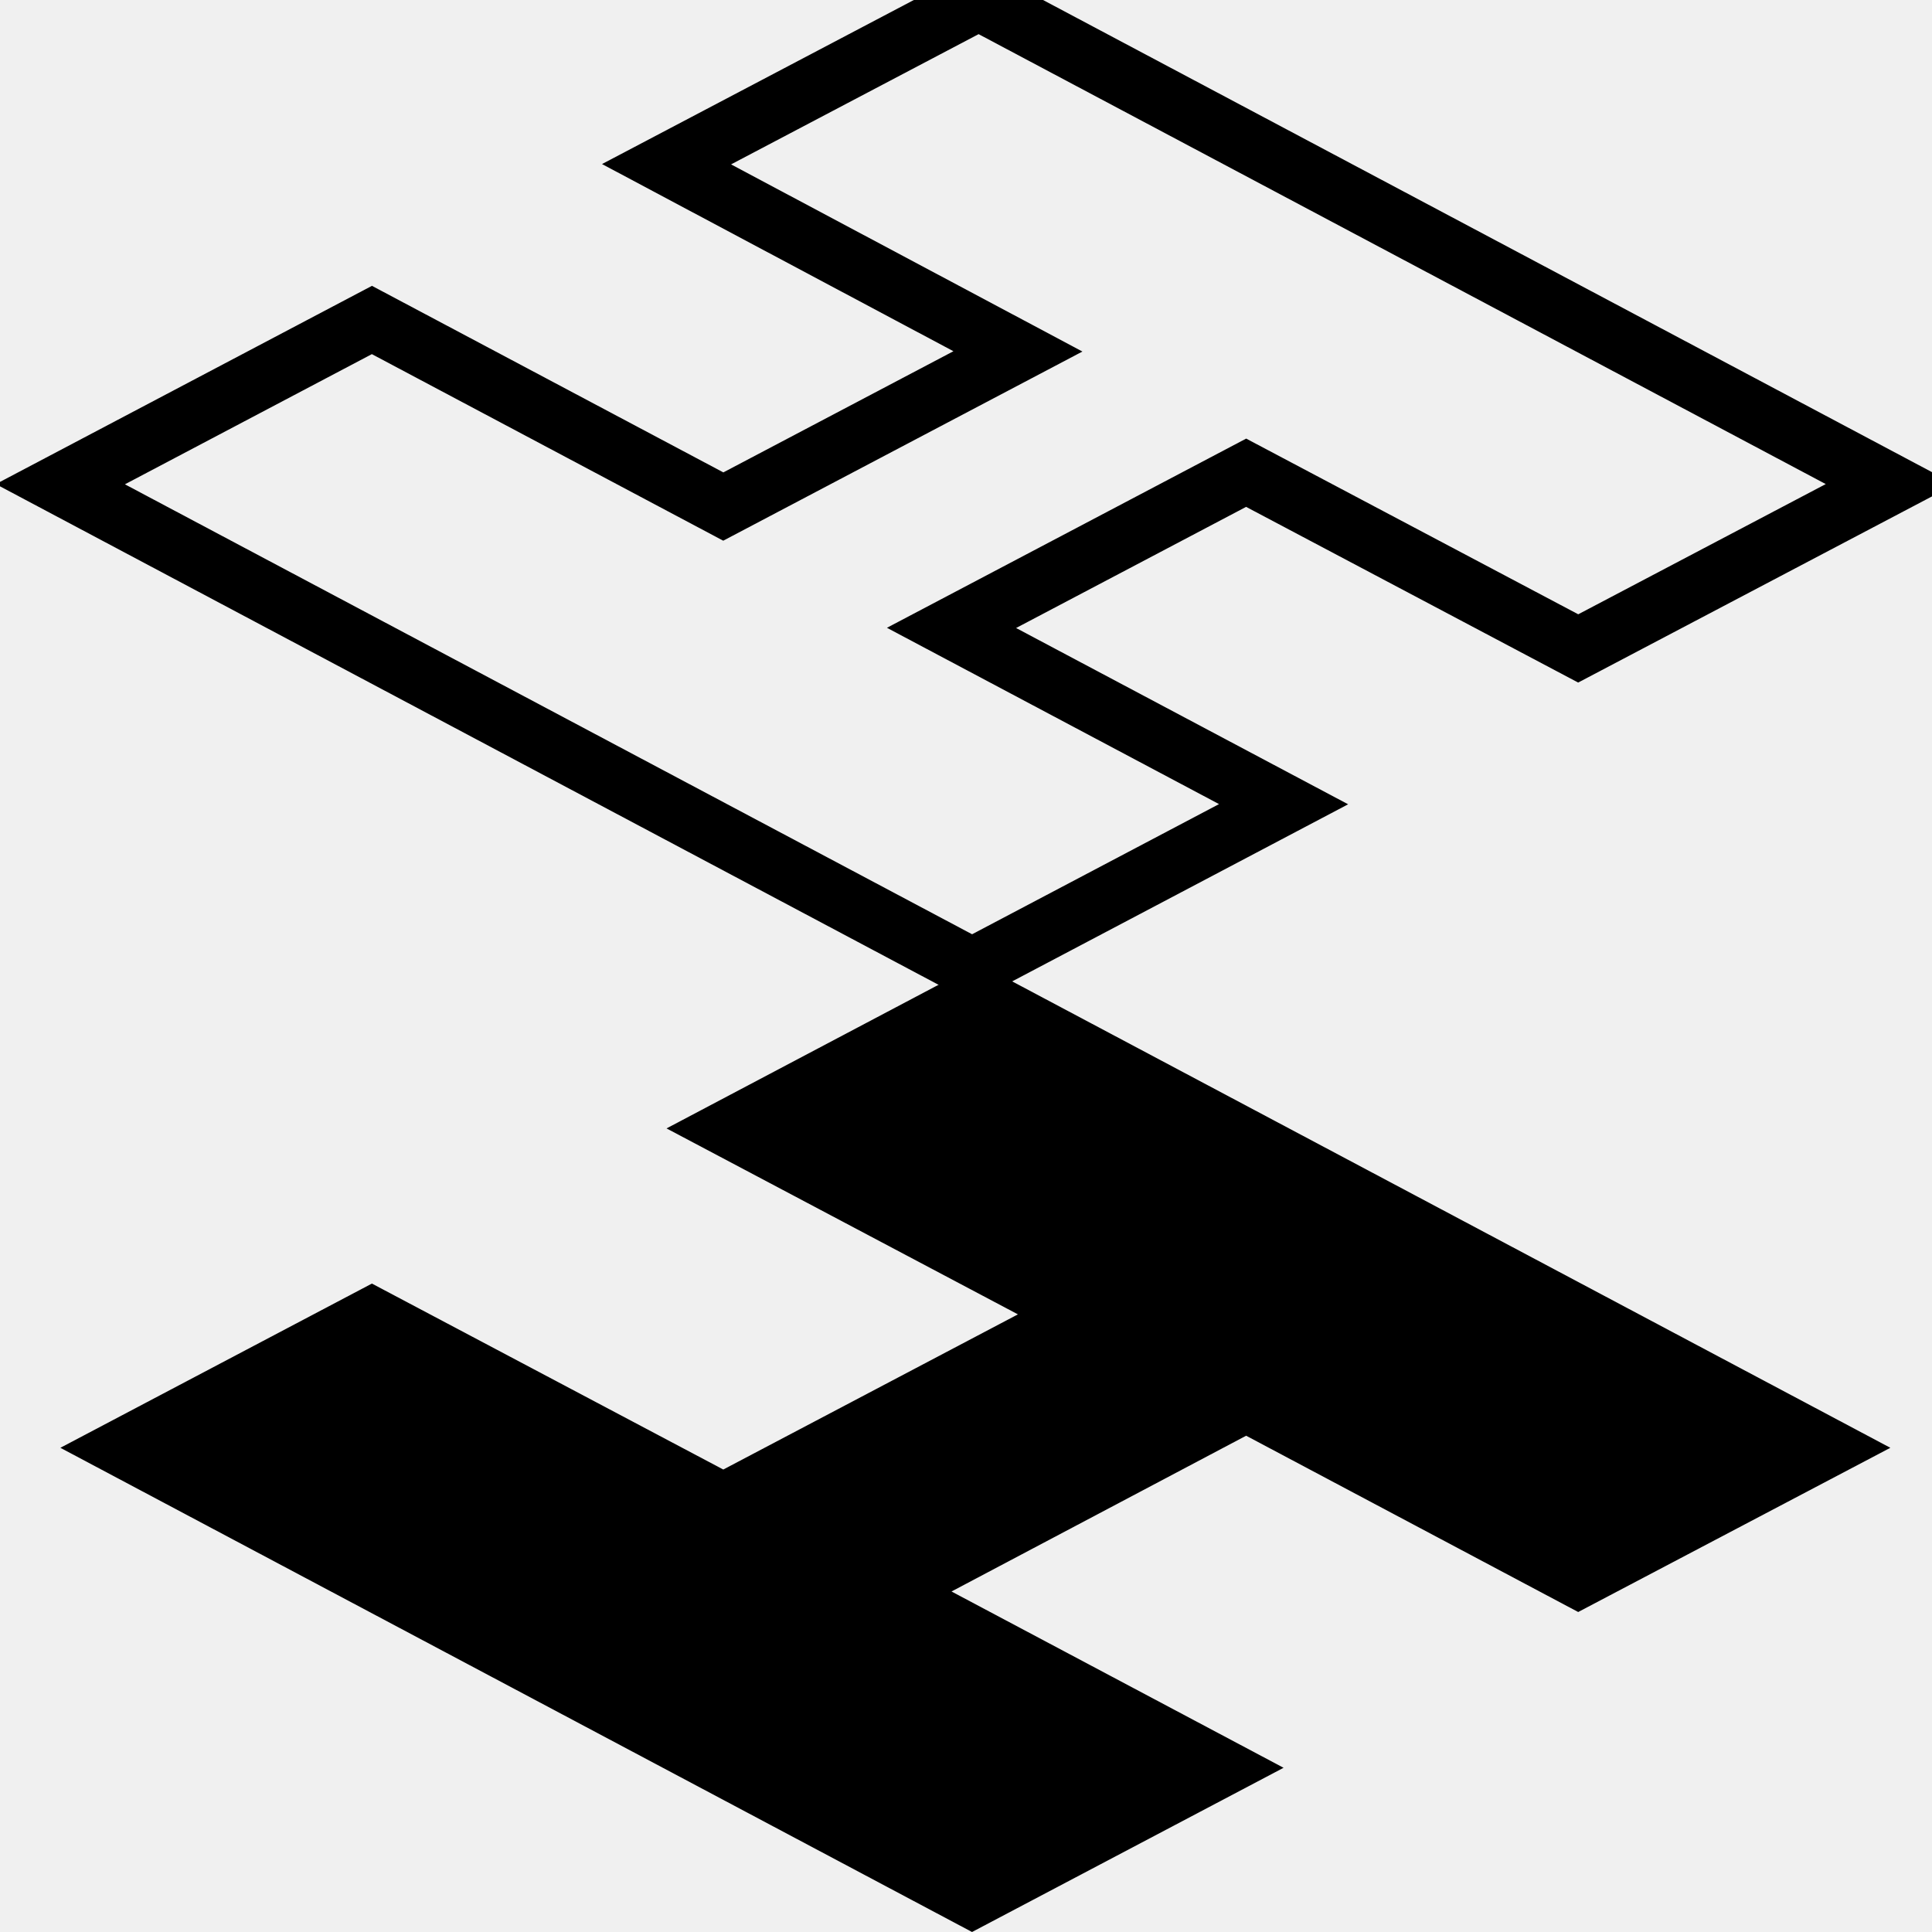
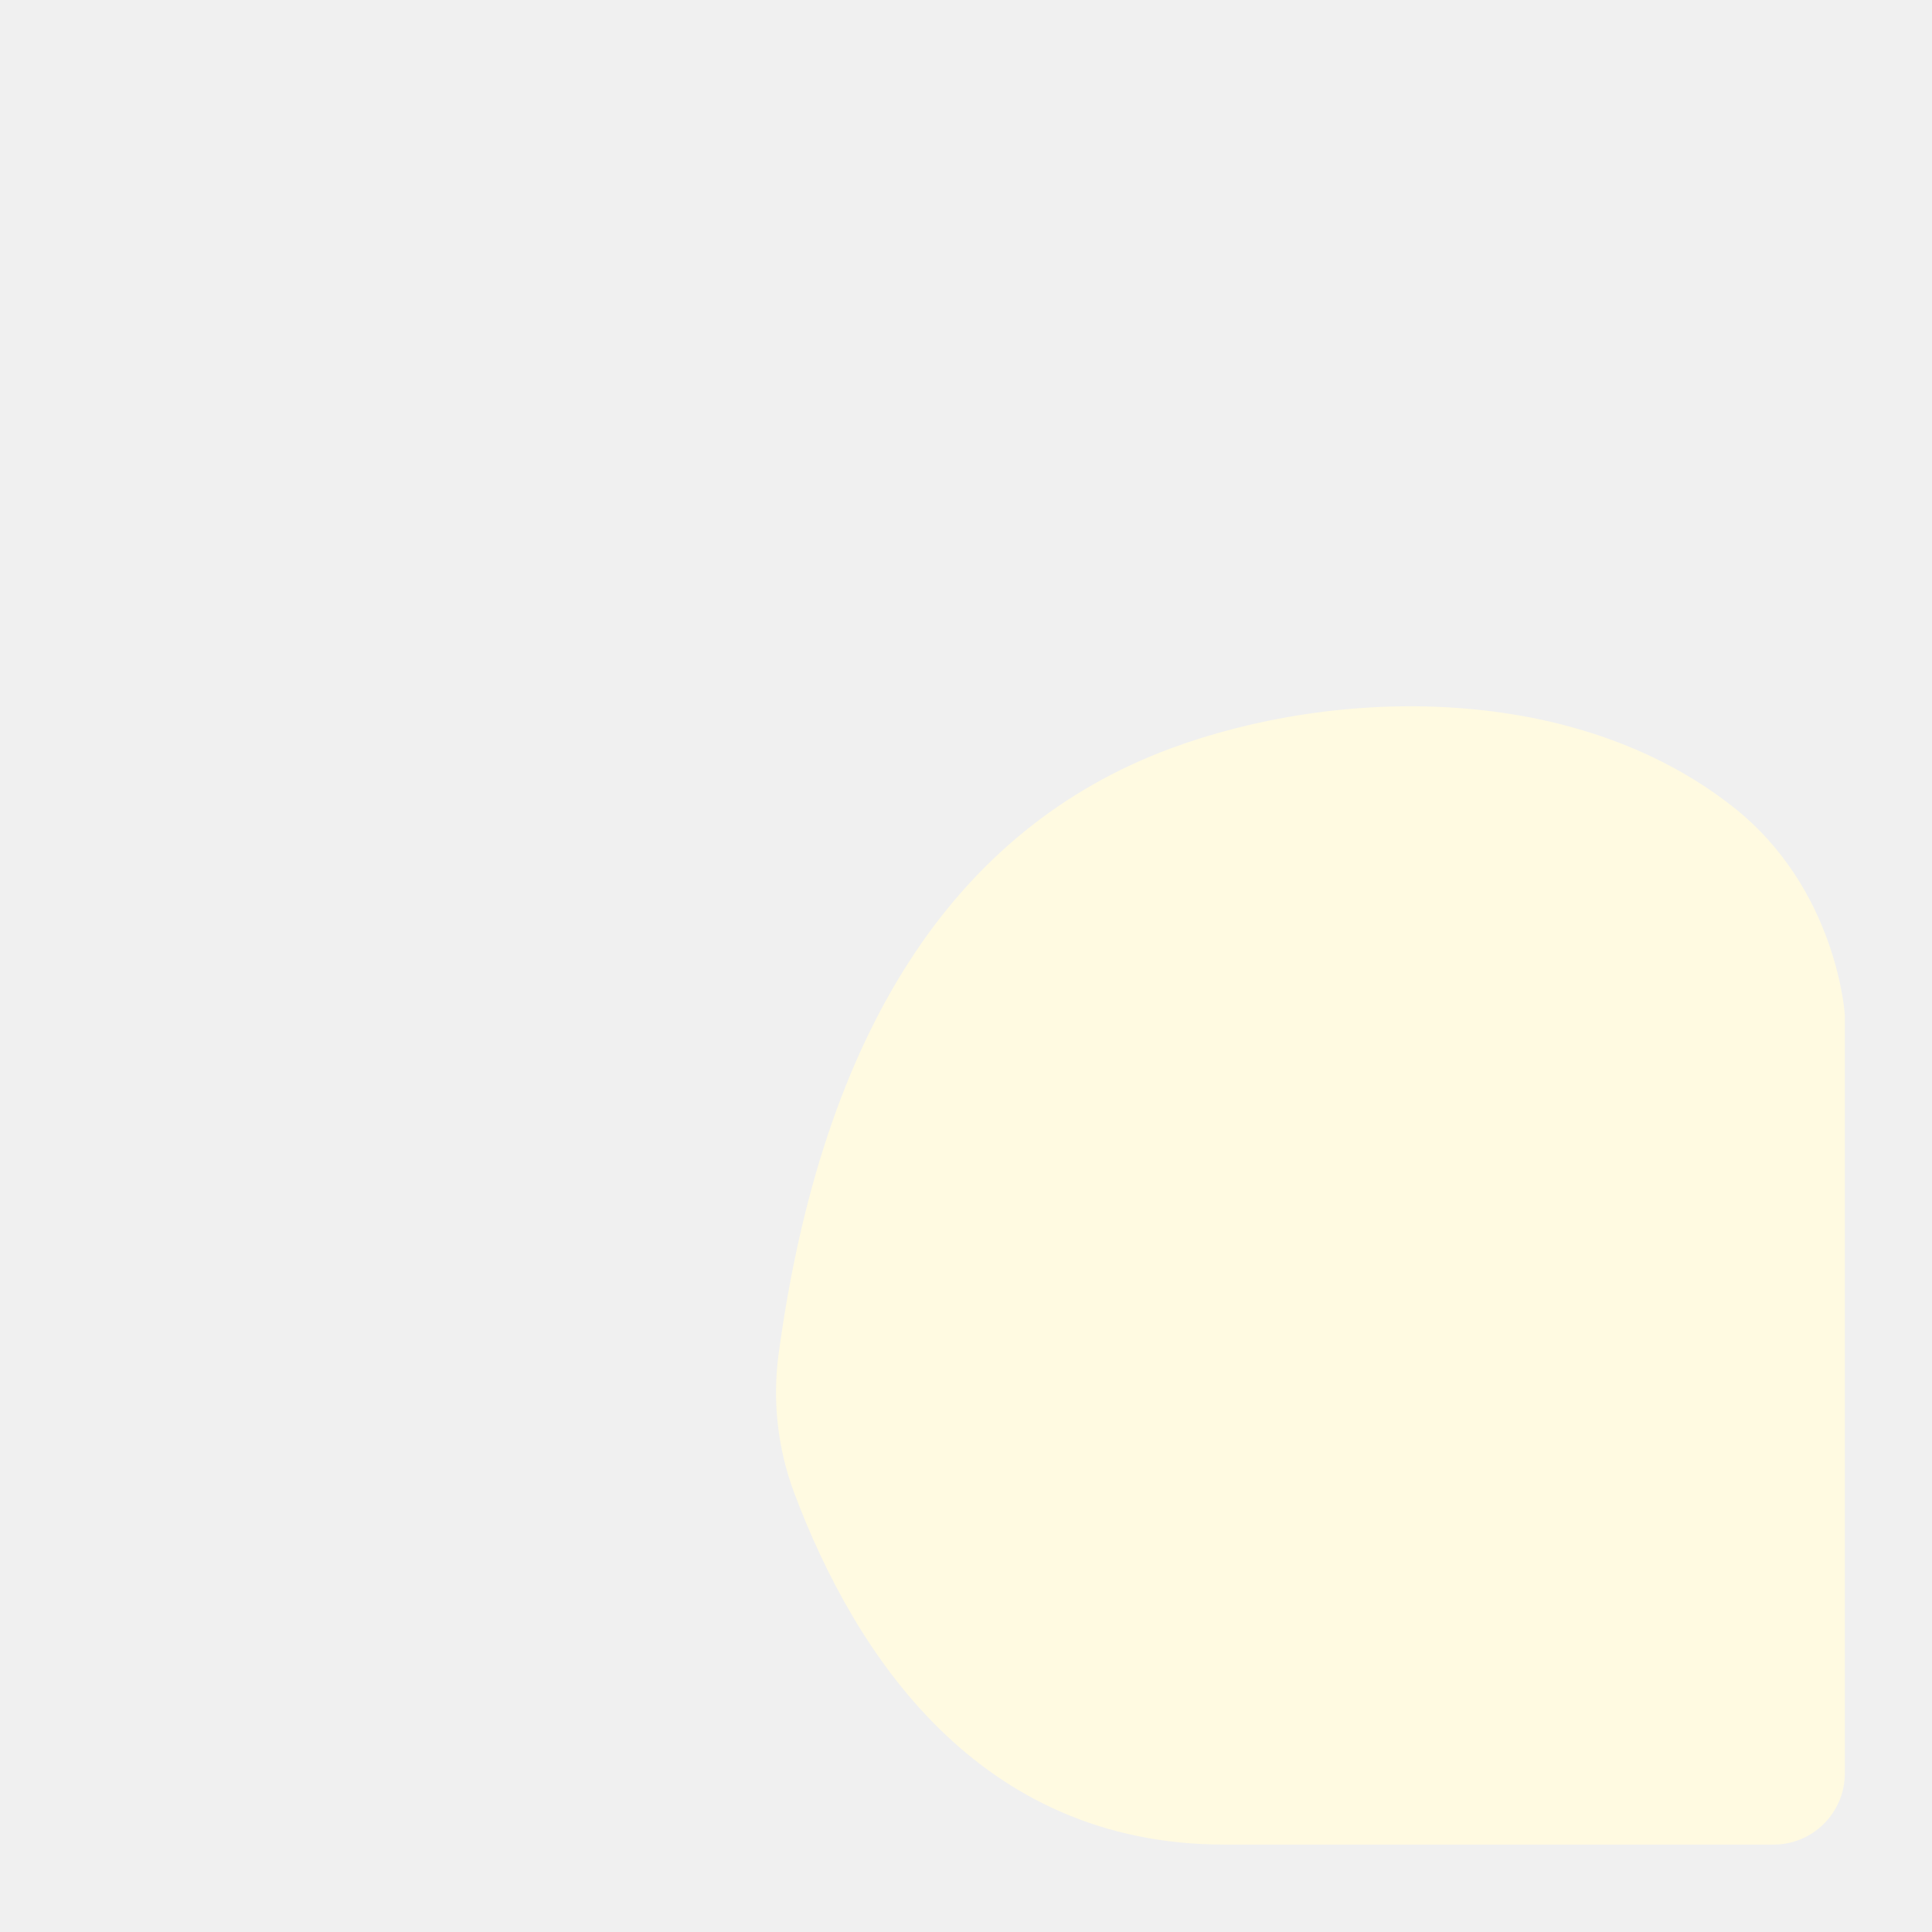
- <svg xmlns="http://www.w3.org/2000/svg" width="32" height="32" fill="none">
-   <style>
-     .stroke {
-       stroke: #000;
-     }
-     .fill {
-       fill: #000;
-     }
-     @media (prefers-color-scheme: dark) {
-       .stroke {
-         stroke: #fff;
-       }
-       .fill {
-         fill: #fff;
-       }
-     }
-   </style>
-   <path class="stroke" fill-rule="evenodd" d="M16.1 16.04 1 8.02 6.16 5.3l5.82 3.09 4.88-2.57-5.82-3.1L16.21 0l15.1 8.02-5.17 2.72-5.5-2.91-4.88 2.57 5.5 2.92-5.16 2.72Z" />
-   <path class="fill" fill-rule="evenodd" d="M16.1 32 1 23.98l5.16-2.72 5.82 3.08 4.88-2.57-5.82-3.08 5.17-2.73 15.1 8.02-5.17 2.72-5.5-2.92-4.88 2.58 5.5 2.92L16.1 32Z" />
+ <svg xmlns="http://www.w3.org/2000/svg" id="Layer_1" viewBox="0 0 160.71 160.71">
+   <path fill="#FFFAE1" d="M147.52,153.44h-45.66c-20.52,0-30.79-15.92-35.8-29.27-1.38-3.68-1.82-7.67-1.29-11.56,3.63-26.73,14.57-43.66,32.6-50.35,13.74-5.09,33.53-5.57,46.78,4.85,8.71,6.85,9.31,17.33,9.31,17.33v63.07c0,3.27-2.65,5.93-5.93,5.93Z" />
</svg>
